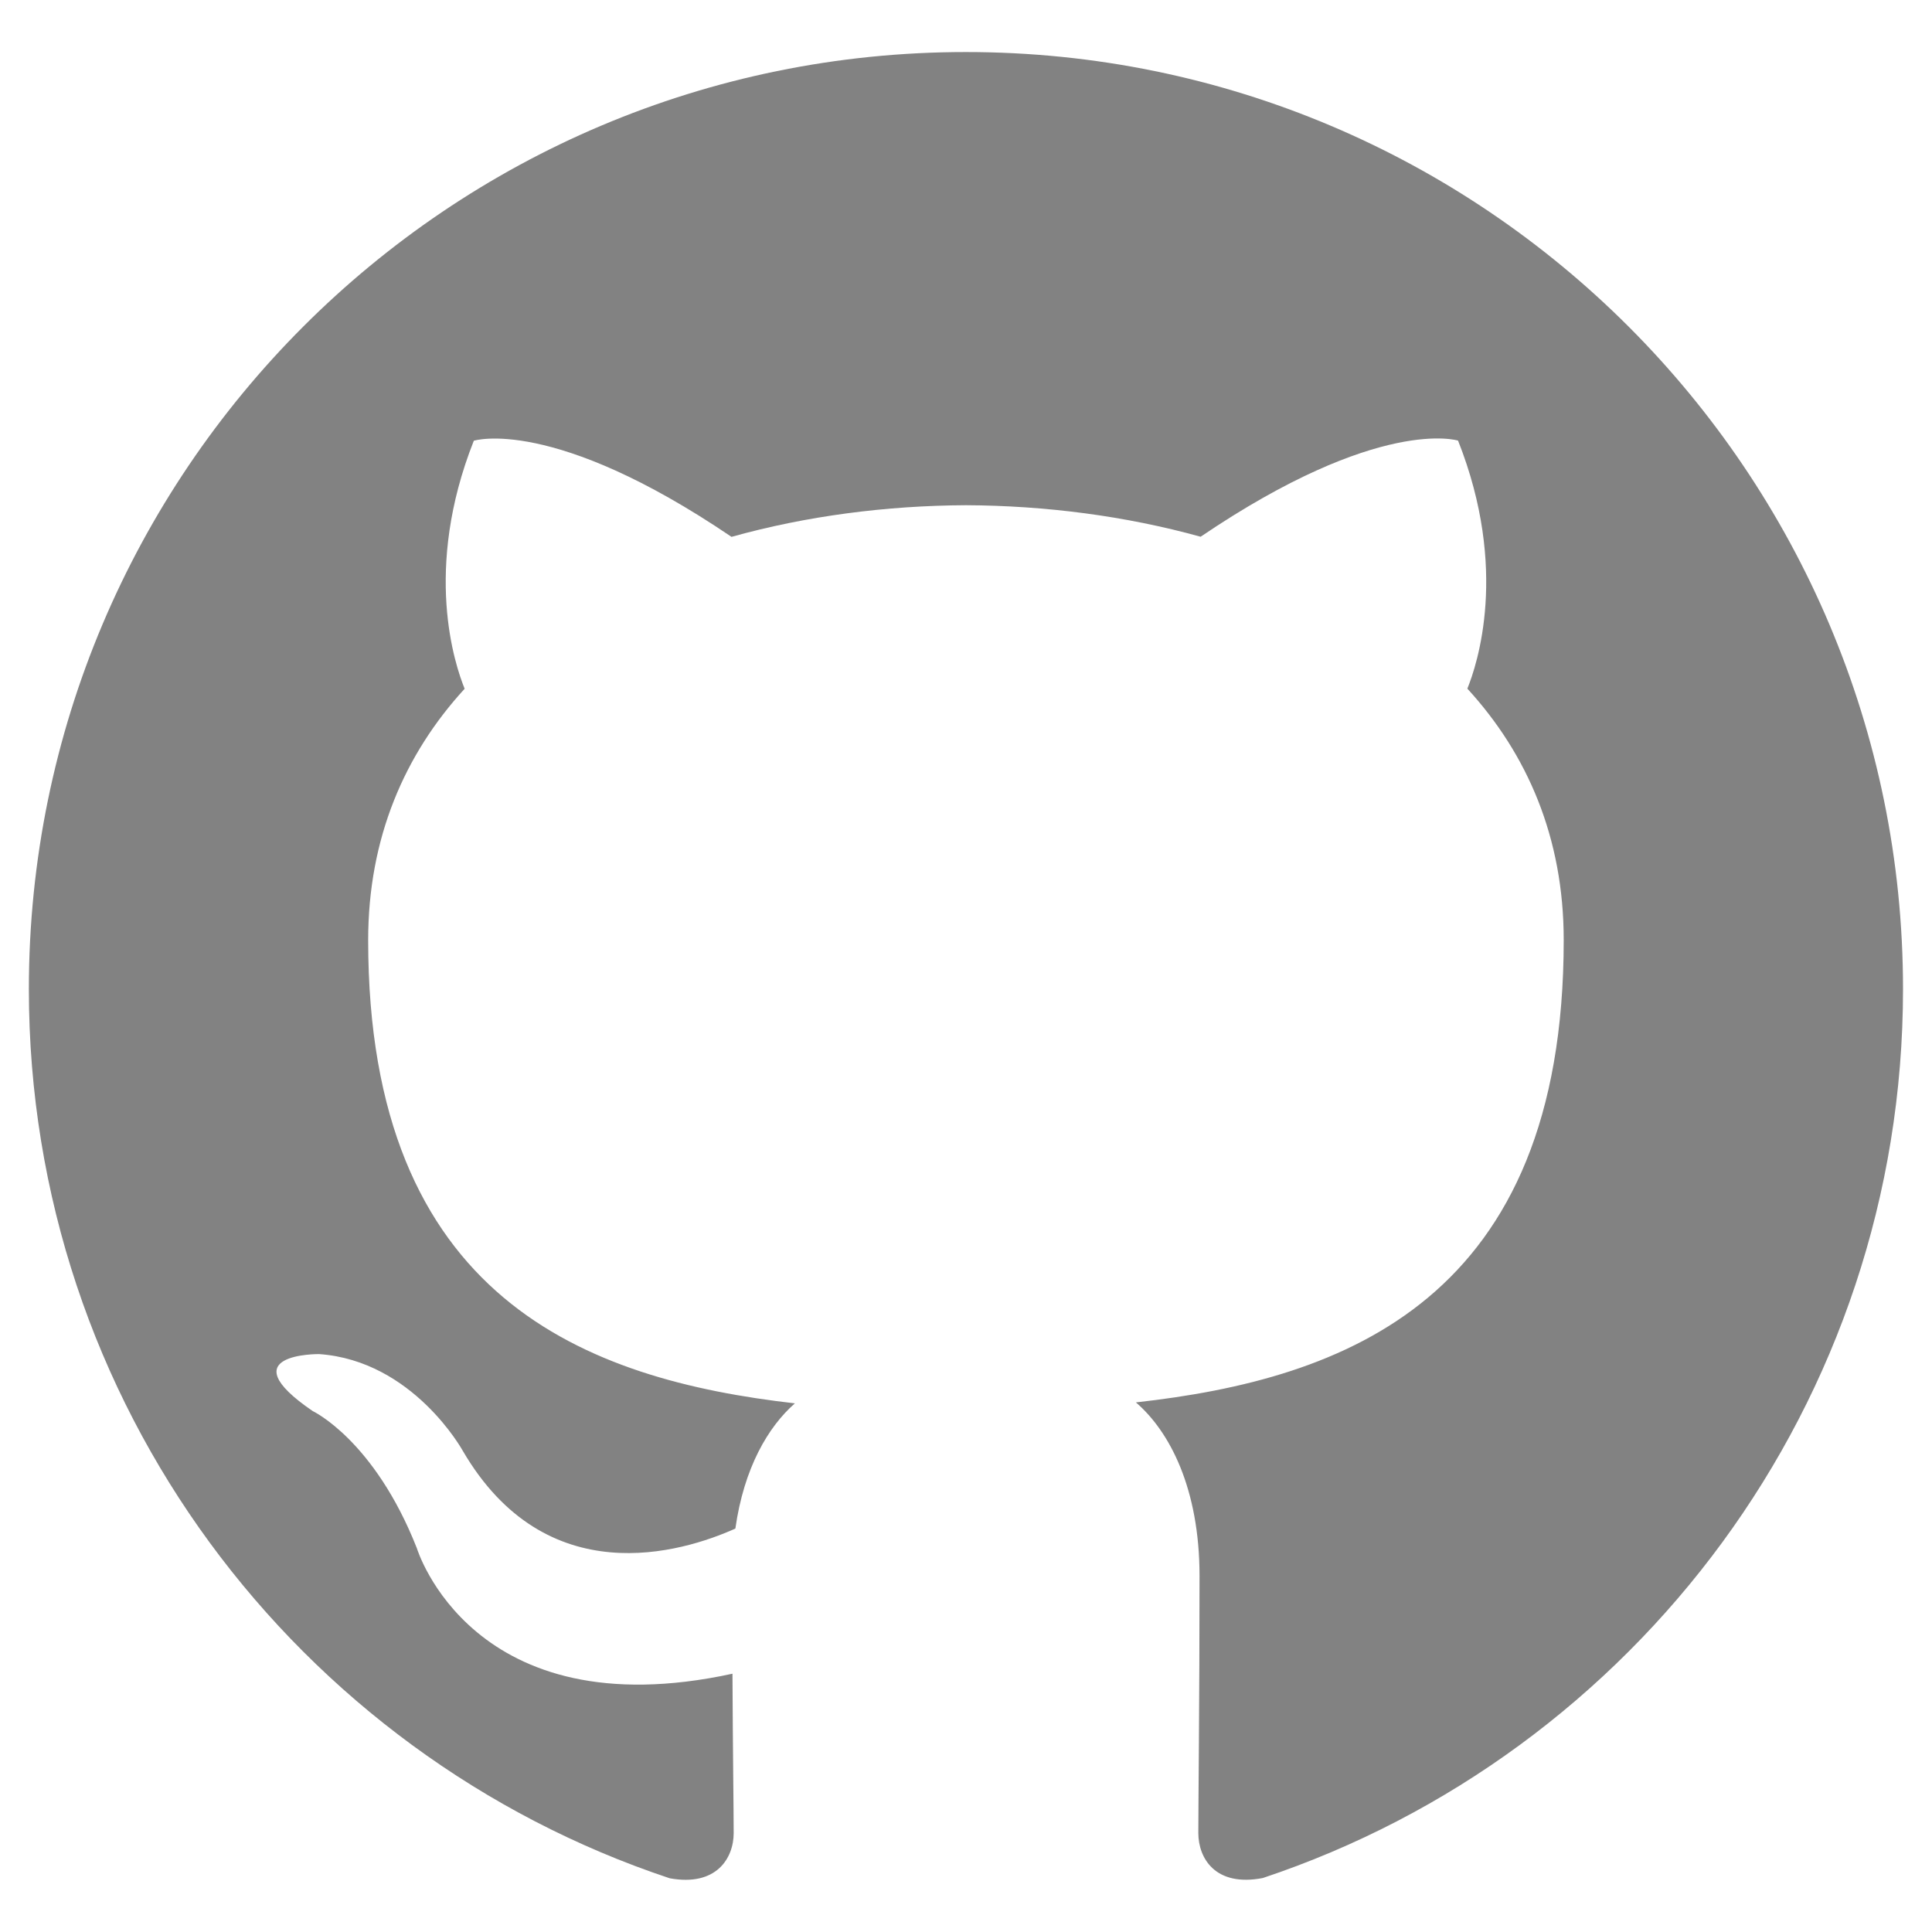
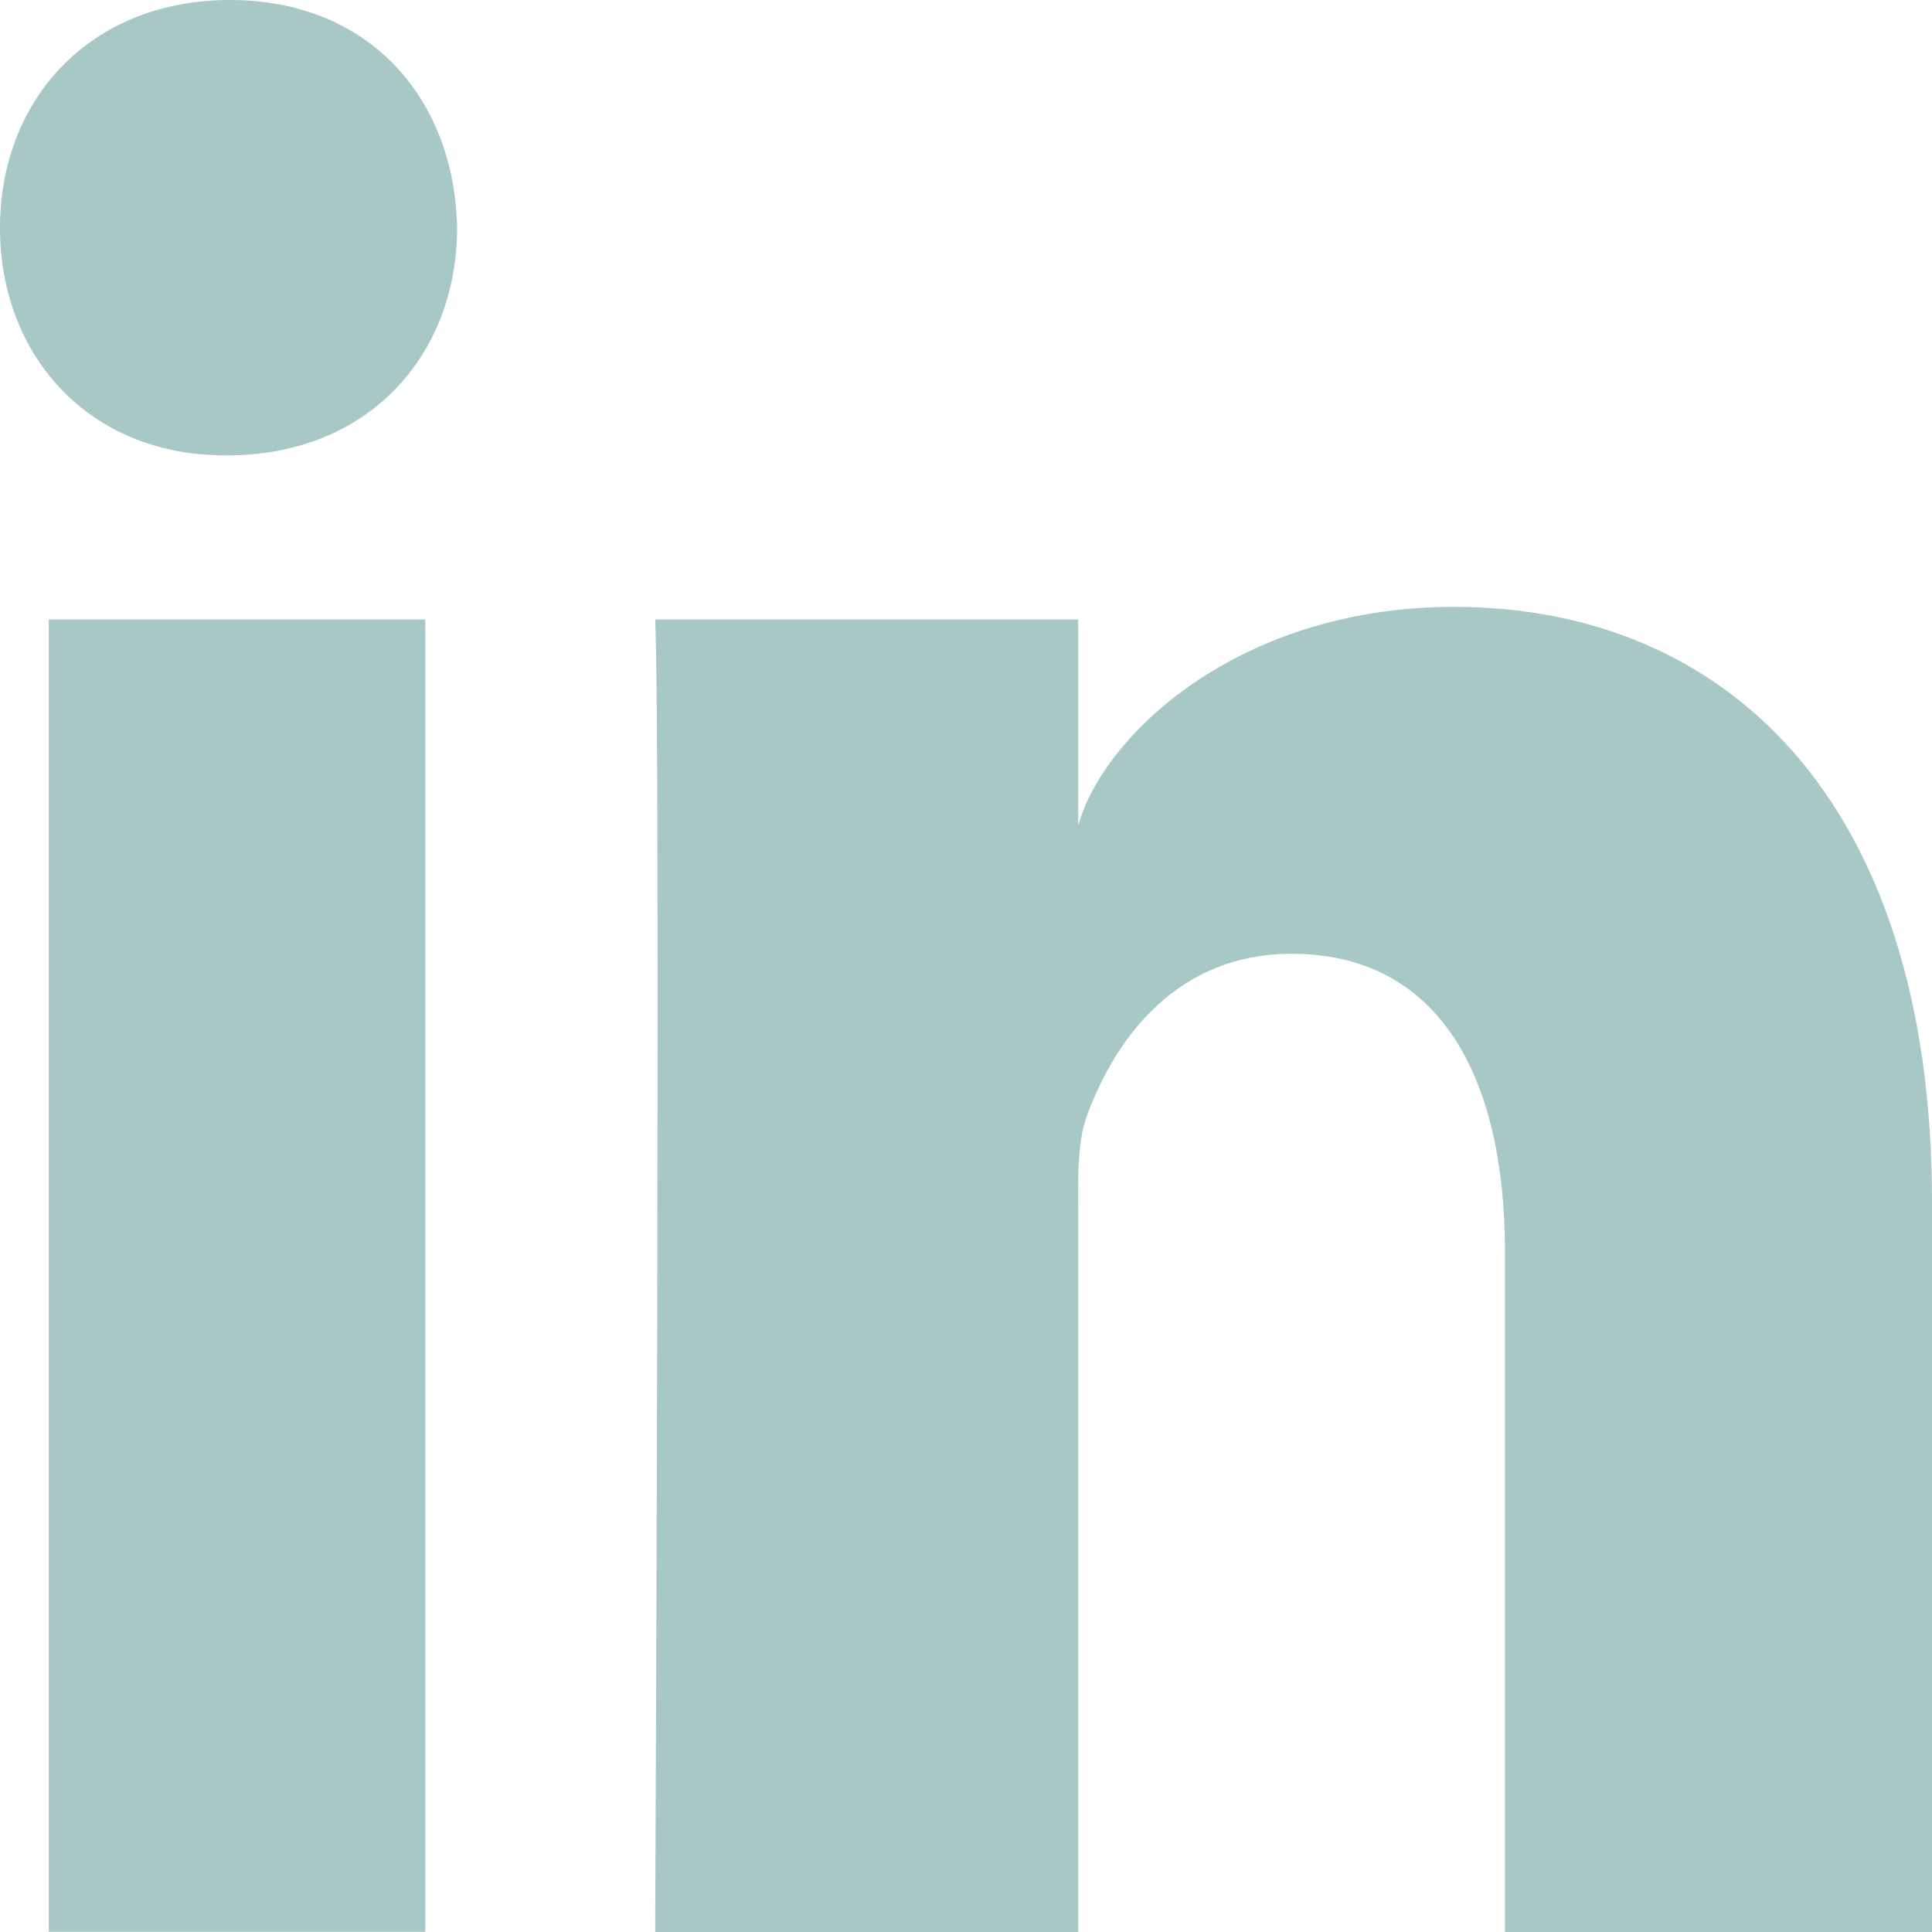
- <svg viewBox="0 0 16 16" width="16px" height="16px">
-   <path fill="#828282" d="M7.999,0.431c-4.285,0-7.76,3.474-7.76,7.761 c0,3.428,2.223,6.337,5.307,7.363c0.388,0.071,0.53-0.168,0.53-0.374c0-0.184-0.007-0.672-0.01-1.32 c-2.159,0.469-2.614-1.04-2.614-1.04c-0.353-0.896-0.862-1.135-0.862-1.135c-0.705-0.481,0.053-0.472,0.053-0.472 c0.779,0.055,1.189,0.8,1.189,0.8c0.692,1.186,1.816,0.843,2.258,0.645c0.071-0.502,0.271-0.843,0.493-1.037 C4.86,11.425,3.049,10.76,3.049,7.786c0-0.847,0.302-1.54,0.799-2.082C3.768,5.507,3.501,4.718,3.924,3.65 c0,0,0.652-0.209,2.134,0.796C6.677,4.273,7.34,4.187,8,4.184c0.659,0.003,1.323,0.089,1.943,0.261 c1.482-1.004,2.132-0.796,2.132-0.796c0.423,1.068,0.157,1.857,0.077,2.054c0.497,0.542,0.798,1.235,0.798,2.082 c0,2.981-1.814,3.637-3.543,3.829c0.279,0.24,0.527,0.713,0.527,1.437c0,1.037-0.01,1.874-0.01,2.129 c0,0.208,0.14,0.449,0.534,0.373c3.081-1.028,5.302-3.935,5.302-7.362C15.76,3.906,12.285,0.431,7.999,0.431z" />
+ <svg xmlns="http://www.w3.org/2000/svg" width="25px" height="25px" viewBox="0 0 25 25" version="1.1">
+   <defs />
+   <g id="Page-1" stroke="none" stroke-width="1" fill="none" fill-rule="evenodd">
+     <g id="Desktop-HD-Copy" transform="translate(-713, -2859)" fill="#A8C8C6">
+       <g id="contact-details" transform="translate(632, 2859)">
+         <g id="linkedin-icon" transform="translate(81, 0)">
+           <path d="M0.631,8.016 L5.503,8.016 L5.503,24.998 L0.631,24.998 L0.631,8.016 Z M2.943,5.892 L2.907,5.892 C1.144,5.892 -7.10542736e-15,4.594 -7.10542736e-15,2.95 C-7.10542736e-15,1.273 1.177,0 2.977,0 C4.774,0 5.88,1.269 5.915,2.945 C5.915,4.589 4.774,5.892 2.943,5.892 L2.943,5.892 Z M25,25 L19.475,25 L19.475,16.21 C19.475,13.91 18.61,12.342 16.71,12.342 C15.256,12.342 14.448,13.4 14.071,14.422 C13.93,14.787 13.952,15.298 13.952,15.81 L13.952,25 L8.478,25 C8.478,25 8.549,9.431 8.478,8.016 L13.952,8.016 L13.952,10.682 C14.276,9.516 16.025,7.853 18.816,7.853 C22.279,7.853 25,10.297 25,15.556 L25,25 L25,25 Z" id="Shape" />
+         </g>
+       </g>
+     </g>
+   </g>
</svg>
